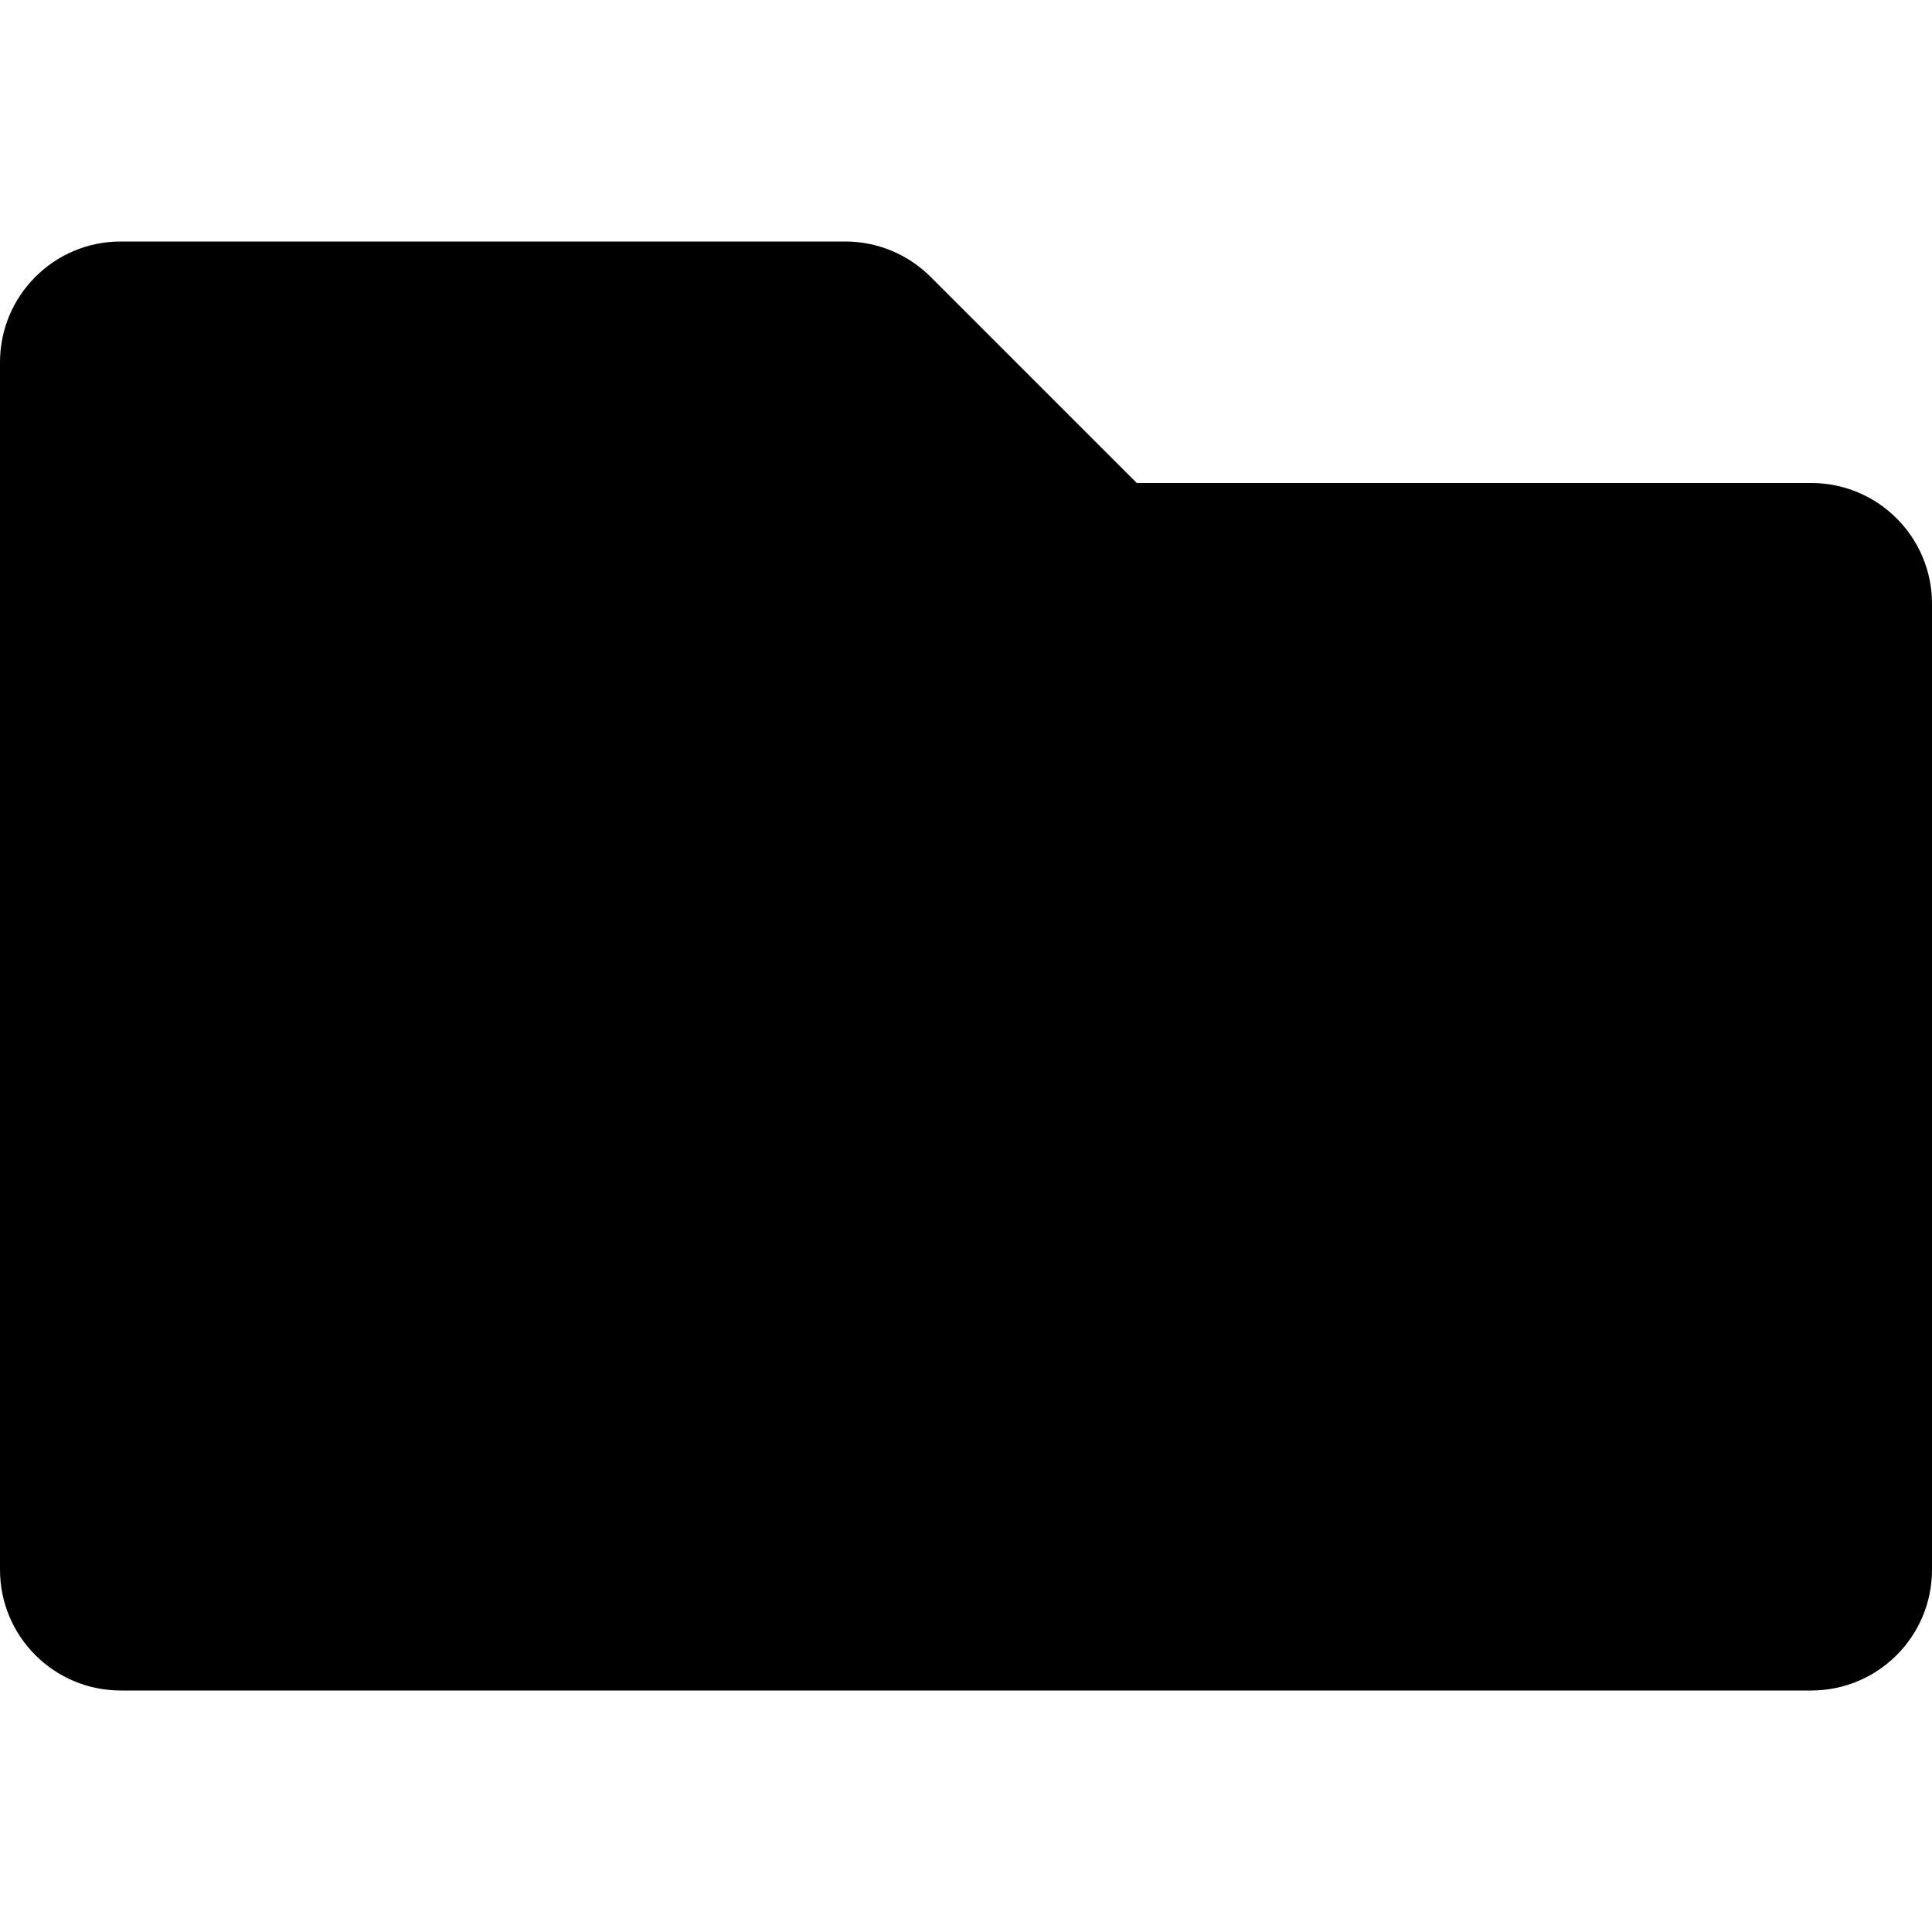
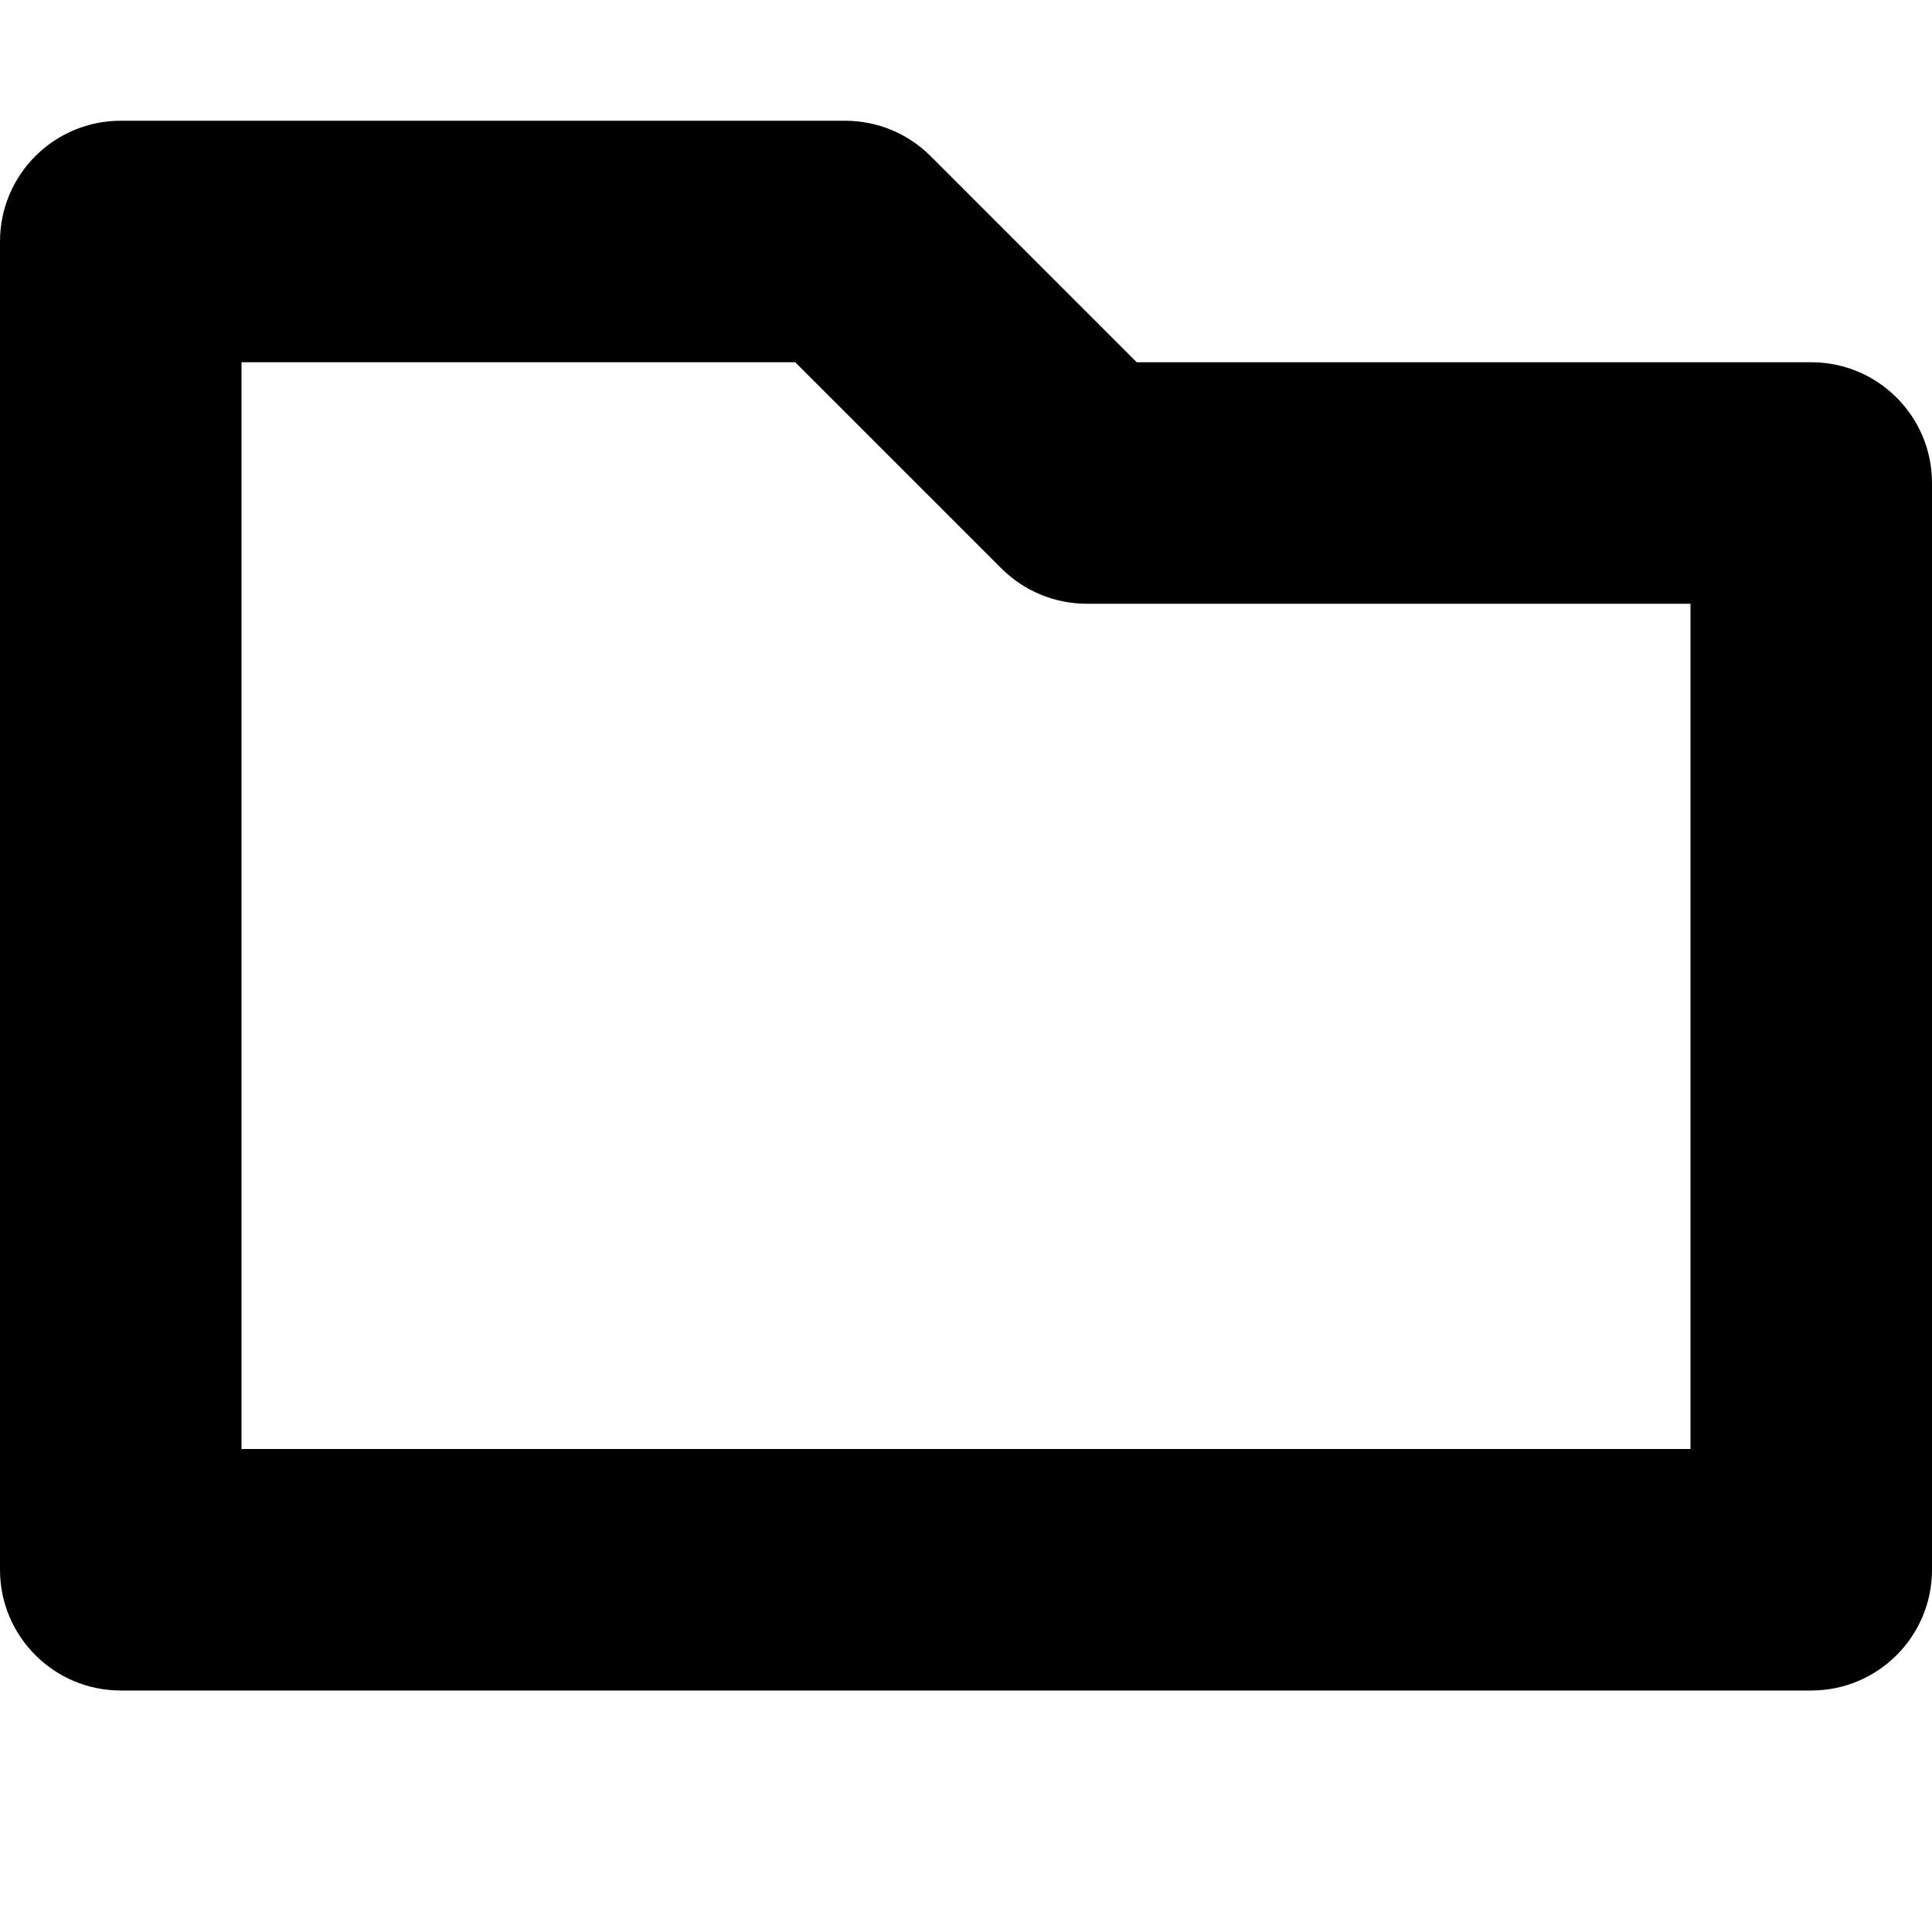
- <svg xmlns="http://www.w3.org/2000/svg" width="16" height="16">
-   <path d="M1 2a1 1 0 0 0-1 1v10a1 1 0 0 0 1 1h14a1 1 0 0 0 1-1V5a1 1 0 0 0-1-1H9.414L7.707 2.293A1 1 0 0 0 7 2z" fill-rule="evenodd" />
+ <svg xmlns="http://www.w3.org/2000/svg" height="16" width="16">
+   <path d="M1 1a1 1 0 0 0-1 1v11a1 1 0 0 0 1 1h14a1 1 0 0 0 1-1V4a1 1 0 0 0-1-1H9.414L7.707 1.293A1 1 0 0 0 7 1H1zm1 2h4.586l1.707 1.707A1 1 0 0 0 9 5h5v7H2V3z" style="line-height:normal;font-variant-ligatures:normal;font-variant-position:normal;font-variant-caps:normal;font-variant-numeric:normal;font-variant-alternates:normal;font-variant-east-asian:normal;font-feature-settings:normal;font-variation-settings:normal;text-indent:0;text-align:start;text-decoration-line:none;text-decoration-style:solid;text-decoration-color:#000;text-transform:none;text-orientation:mixed;white-space:normal;shape-padding:0;shape-margin:0;inline-size:0;isolation:auto;mix-blend-mode:normal;solid-color:#000;solid-opacity:1;filter-blend-mode:normal;filter-gaussianBlur-deviation:0" color="#000" font-weight="400" font-family="sans-serif" overflow="visible" />
</svg>
